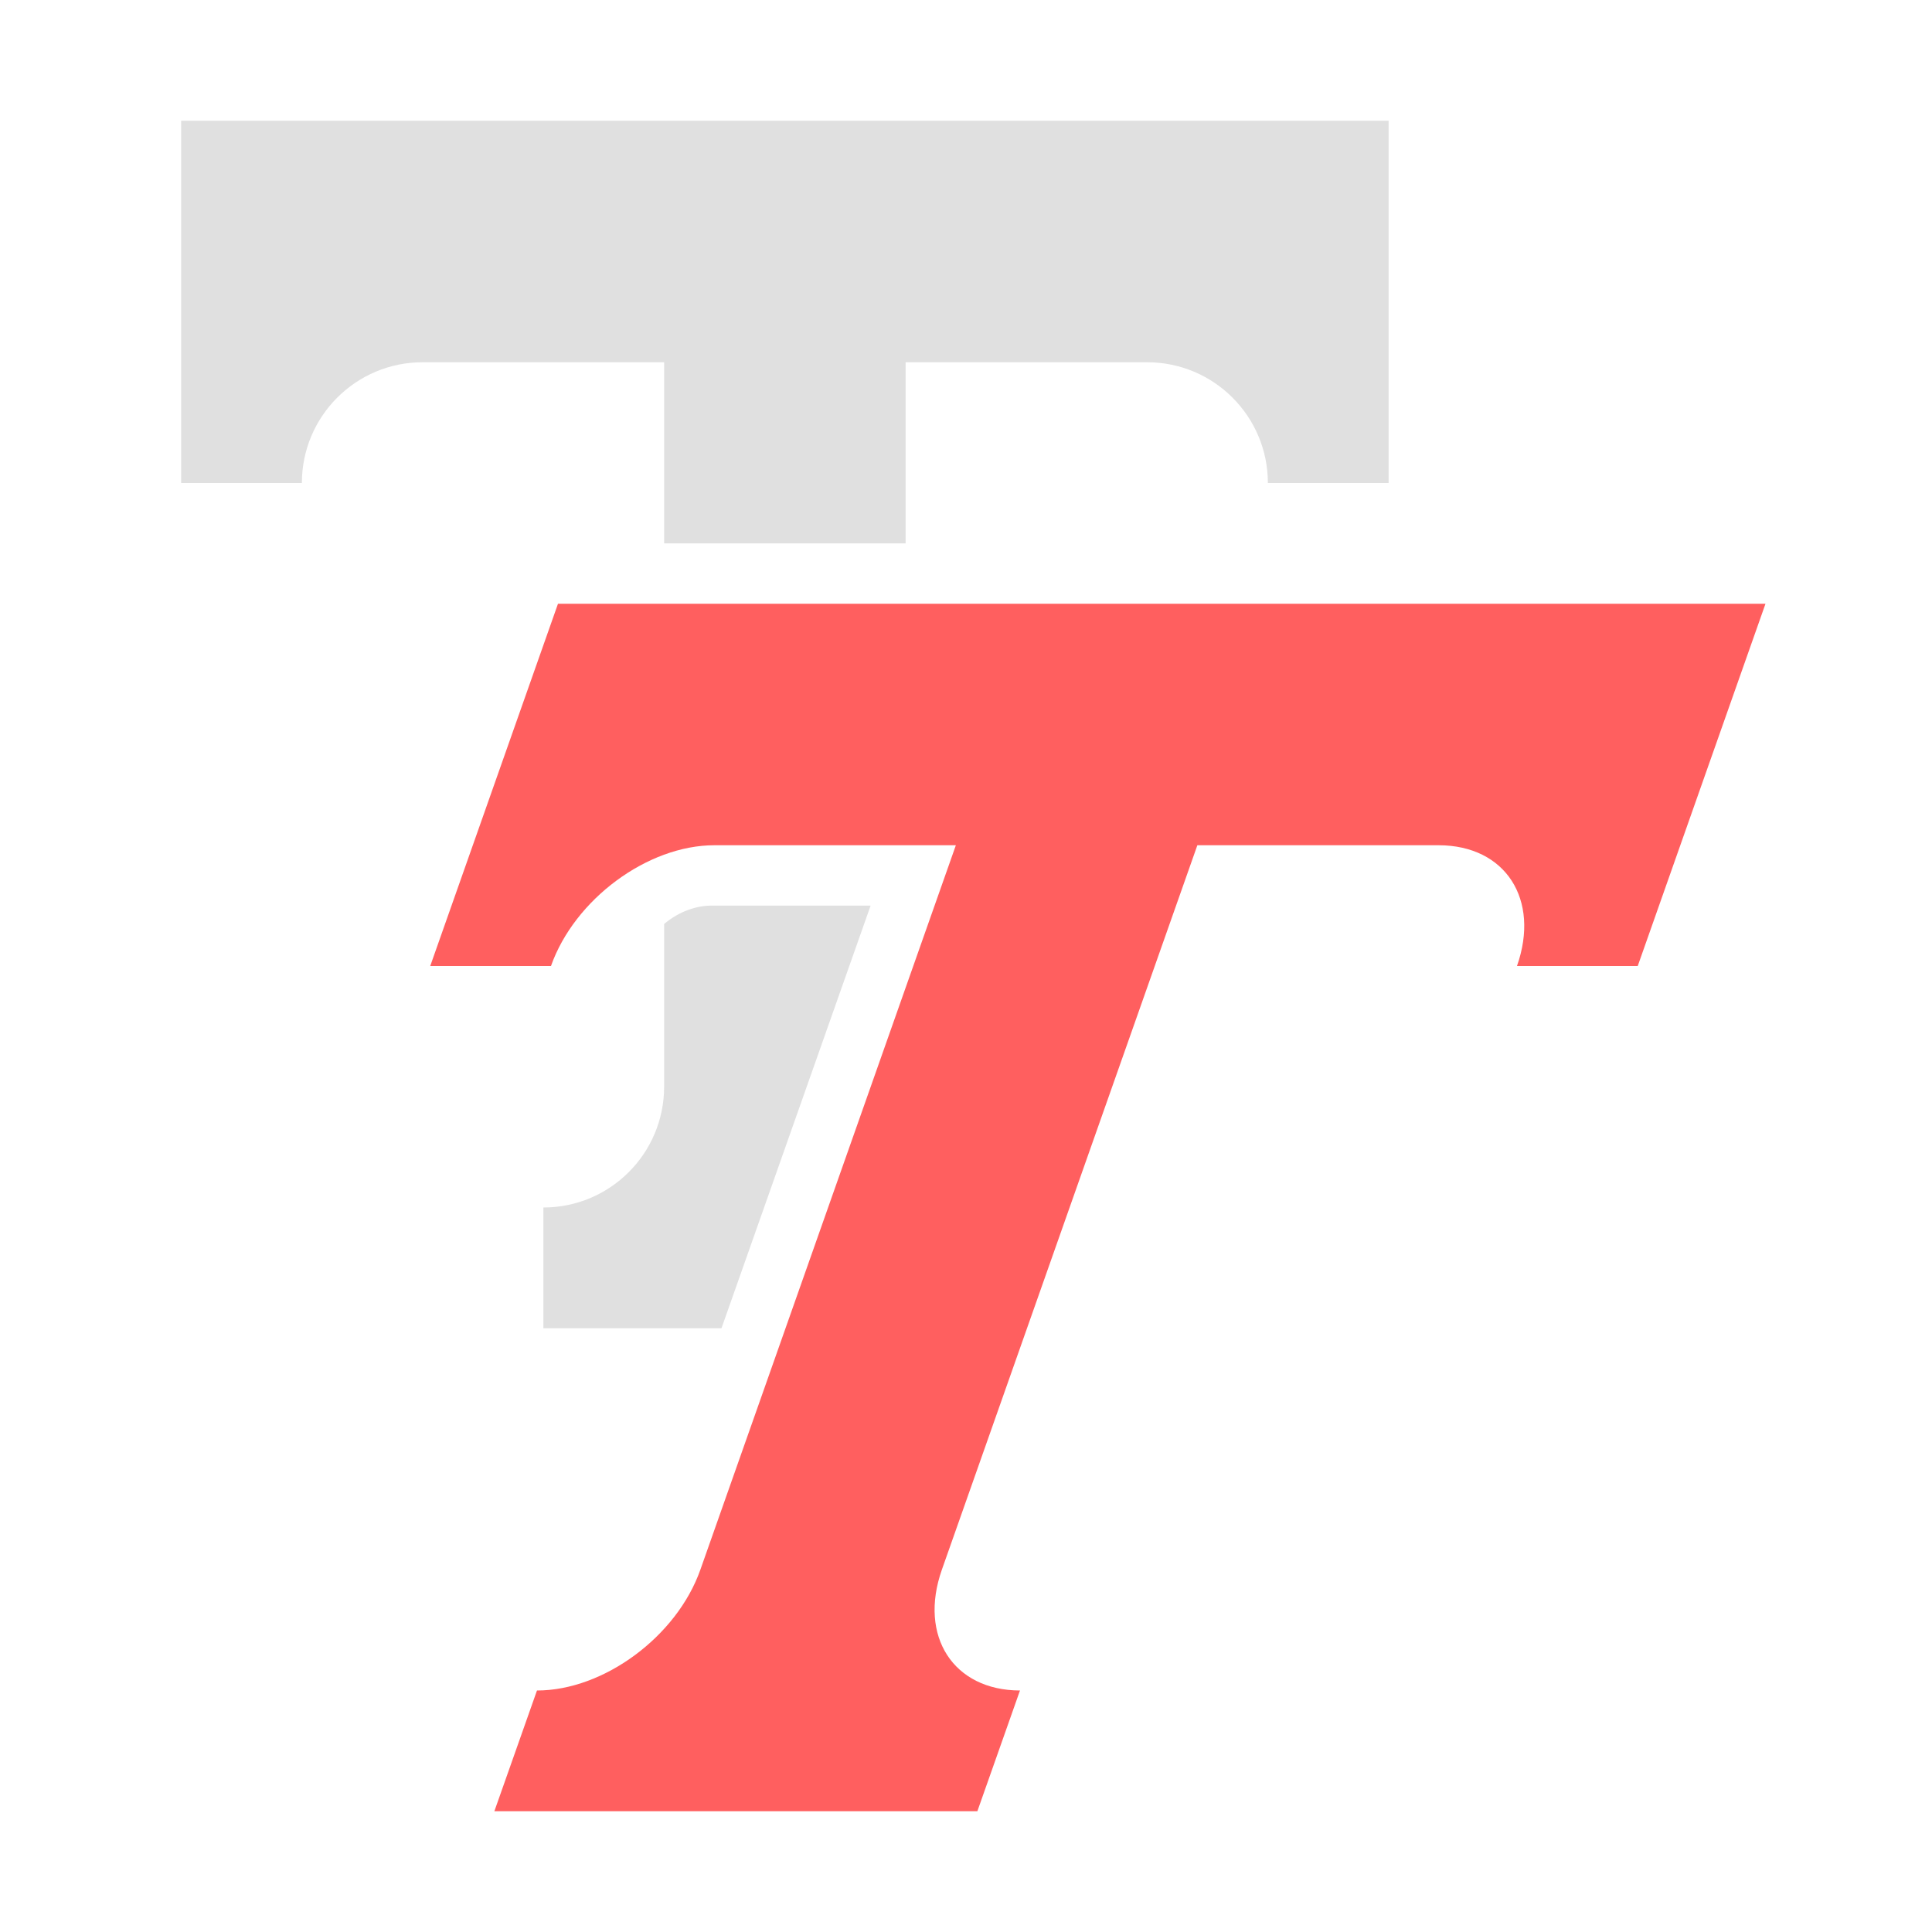
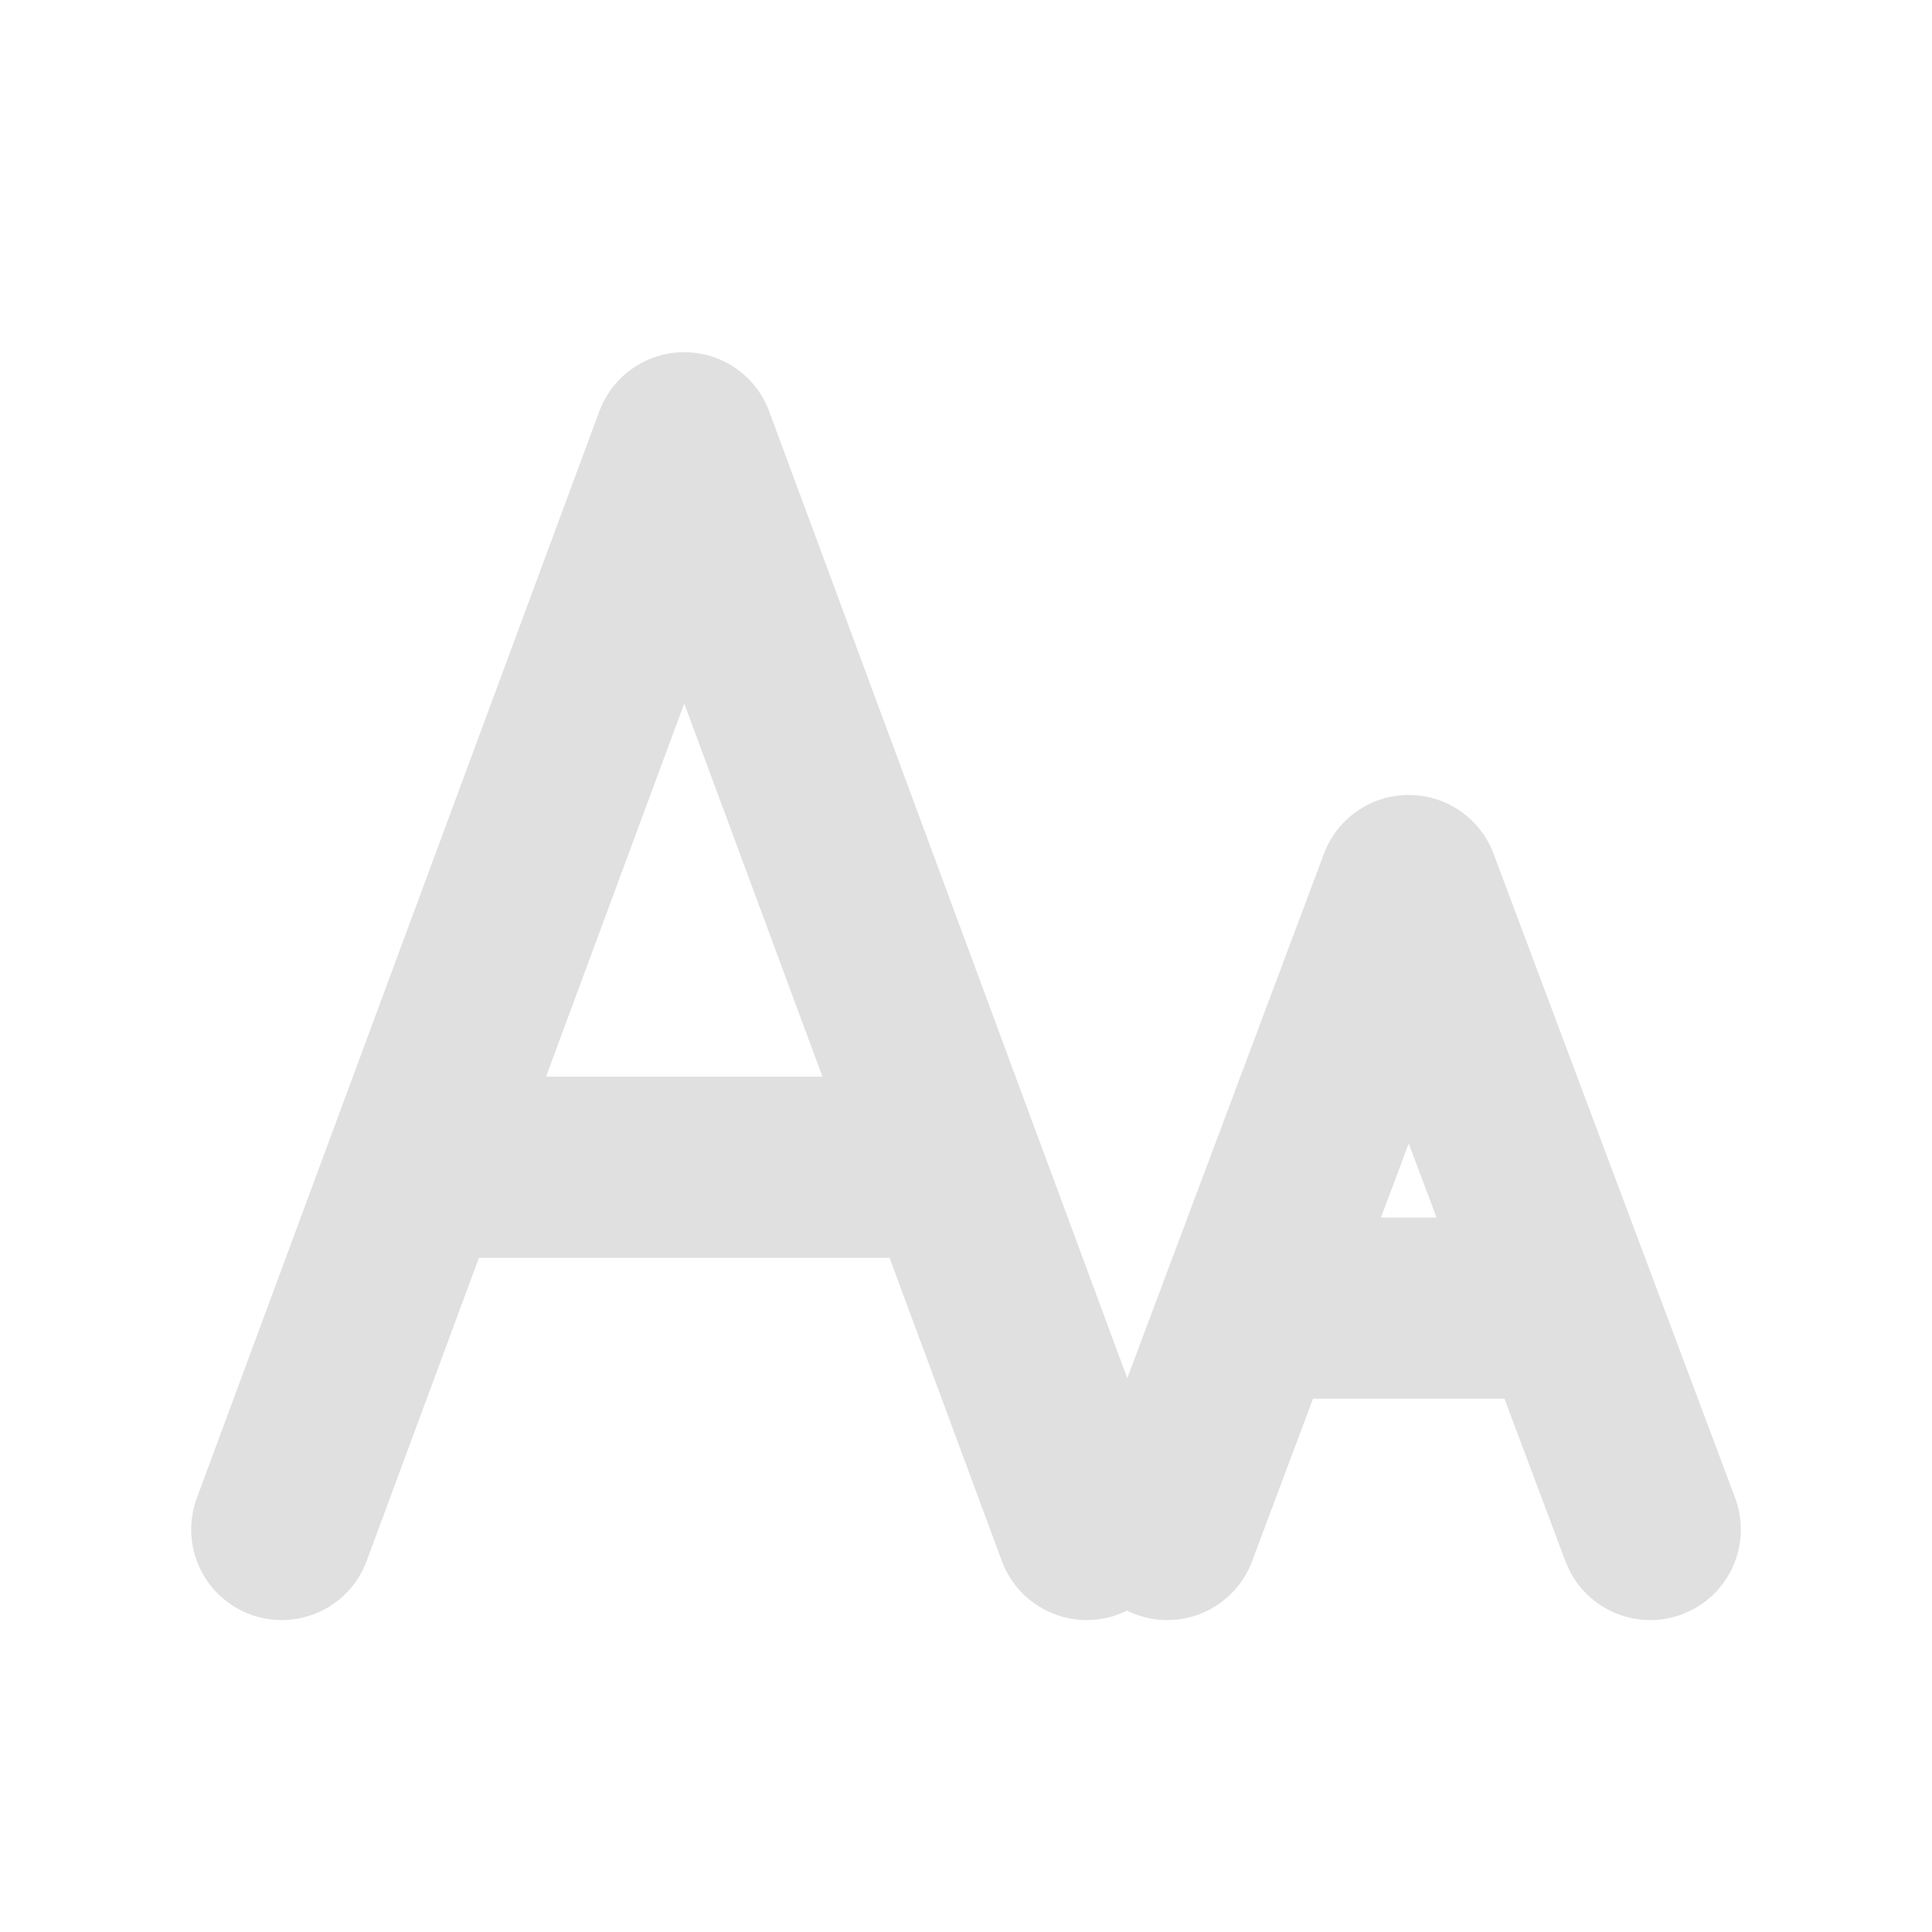
- <svg xmlns="http://www.w3.org/2000/svg" width="16" height="16">
-   <path fill="#e0e0e0" d="M5.975 11 7.21 7.5H5.916a.75 1 0 0 0-.416.152V9a1 1 0 0 1-1 1v1zM1.5 1v3h1a1 1 0 0 1 1-1h2v1.5h2V3h2a1 1 0 0 1 1 1h1V1z" />
-   <path fill="#ff5f5f" d="M4.621 5 3.563 8h1a.84 1.192 50 0 1 1.353-1h2L5.8 13a.84 1.192 50 0 1-1.353 1l-.353 1h4l.353-1a.84 1.192 50 0 1-.647-1l2.116-6h2a.84 1.192 50 0 1 .647 1h1l1.058-3z" />
+ <svg xmlns="http://www.w3.org/2000/svg" width="16" height="16" viewBox="0 0 24 24" fill="none" stroke="#e0e0e0" stroke-width="2.25" stroke-linecap="round" stroke-linejoin="round">
+   <path d="M3.5 19l5-13.5 5 13.5M5.3 14.5h6.4" />
+   <path d="M14.5 19l3-8 3 8M15.6 16.25h3.8" />
</svg>
